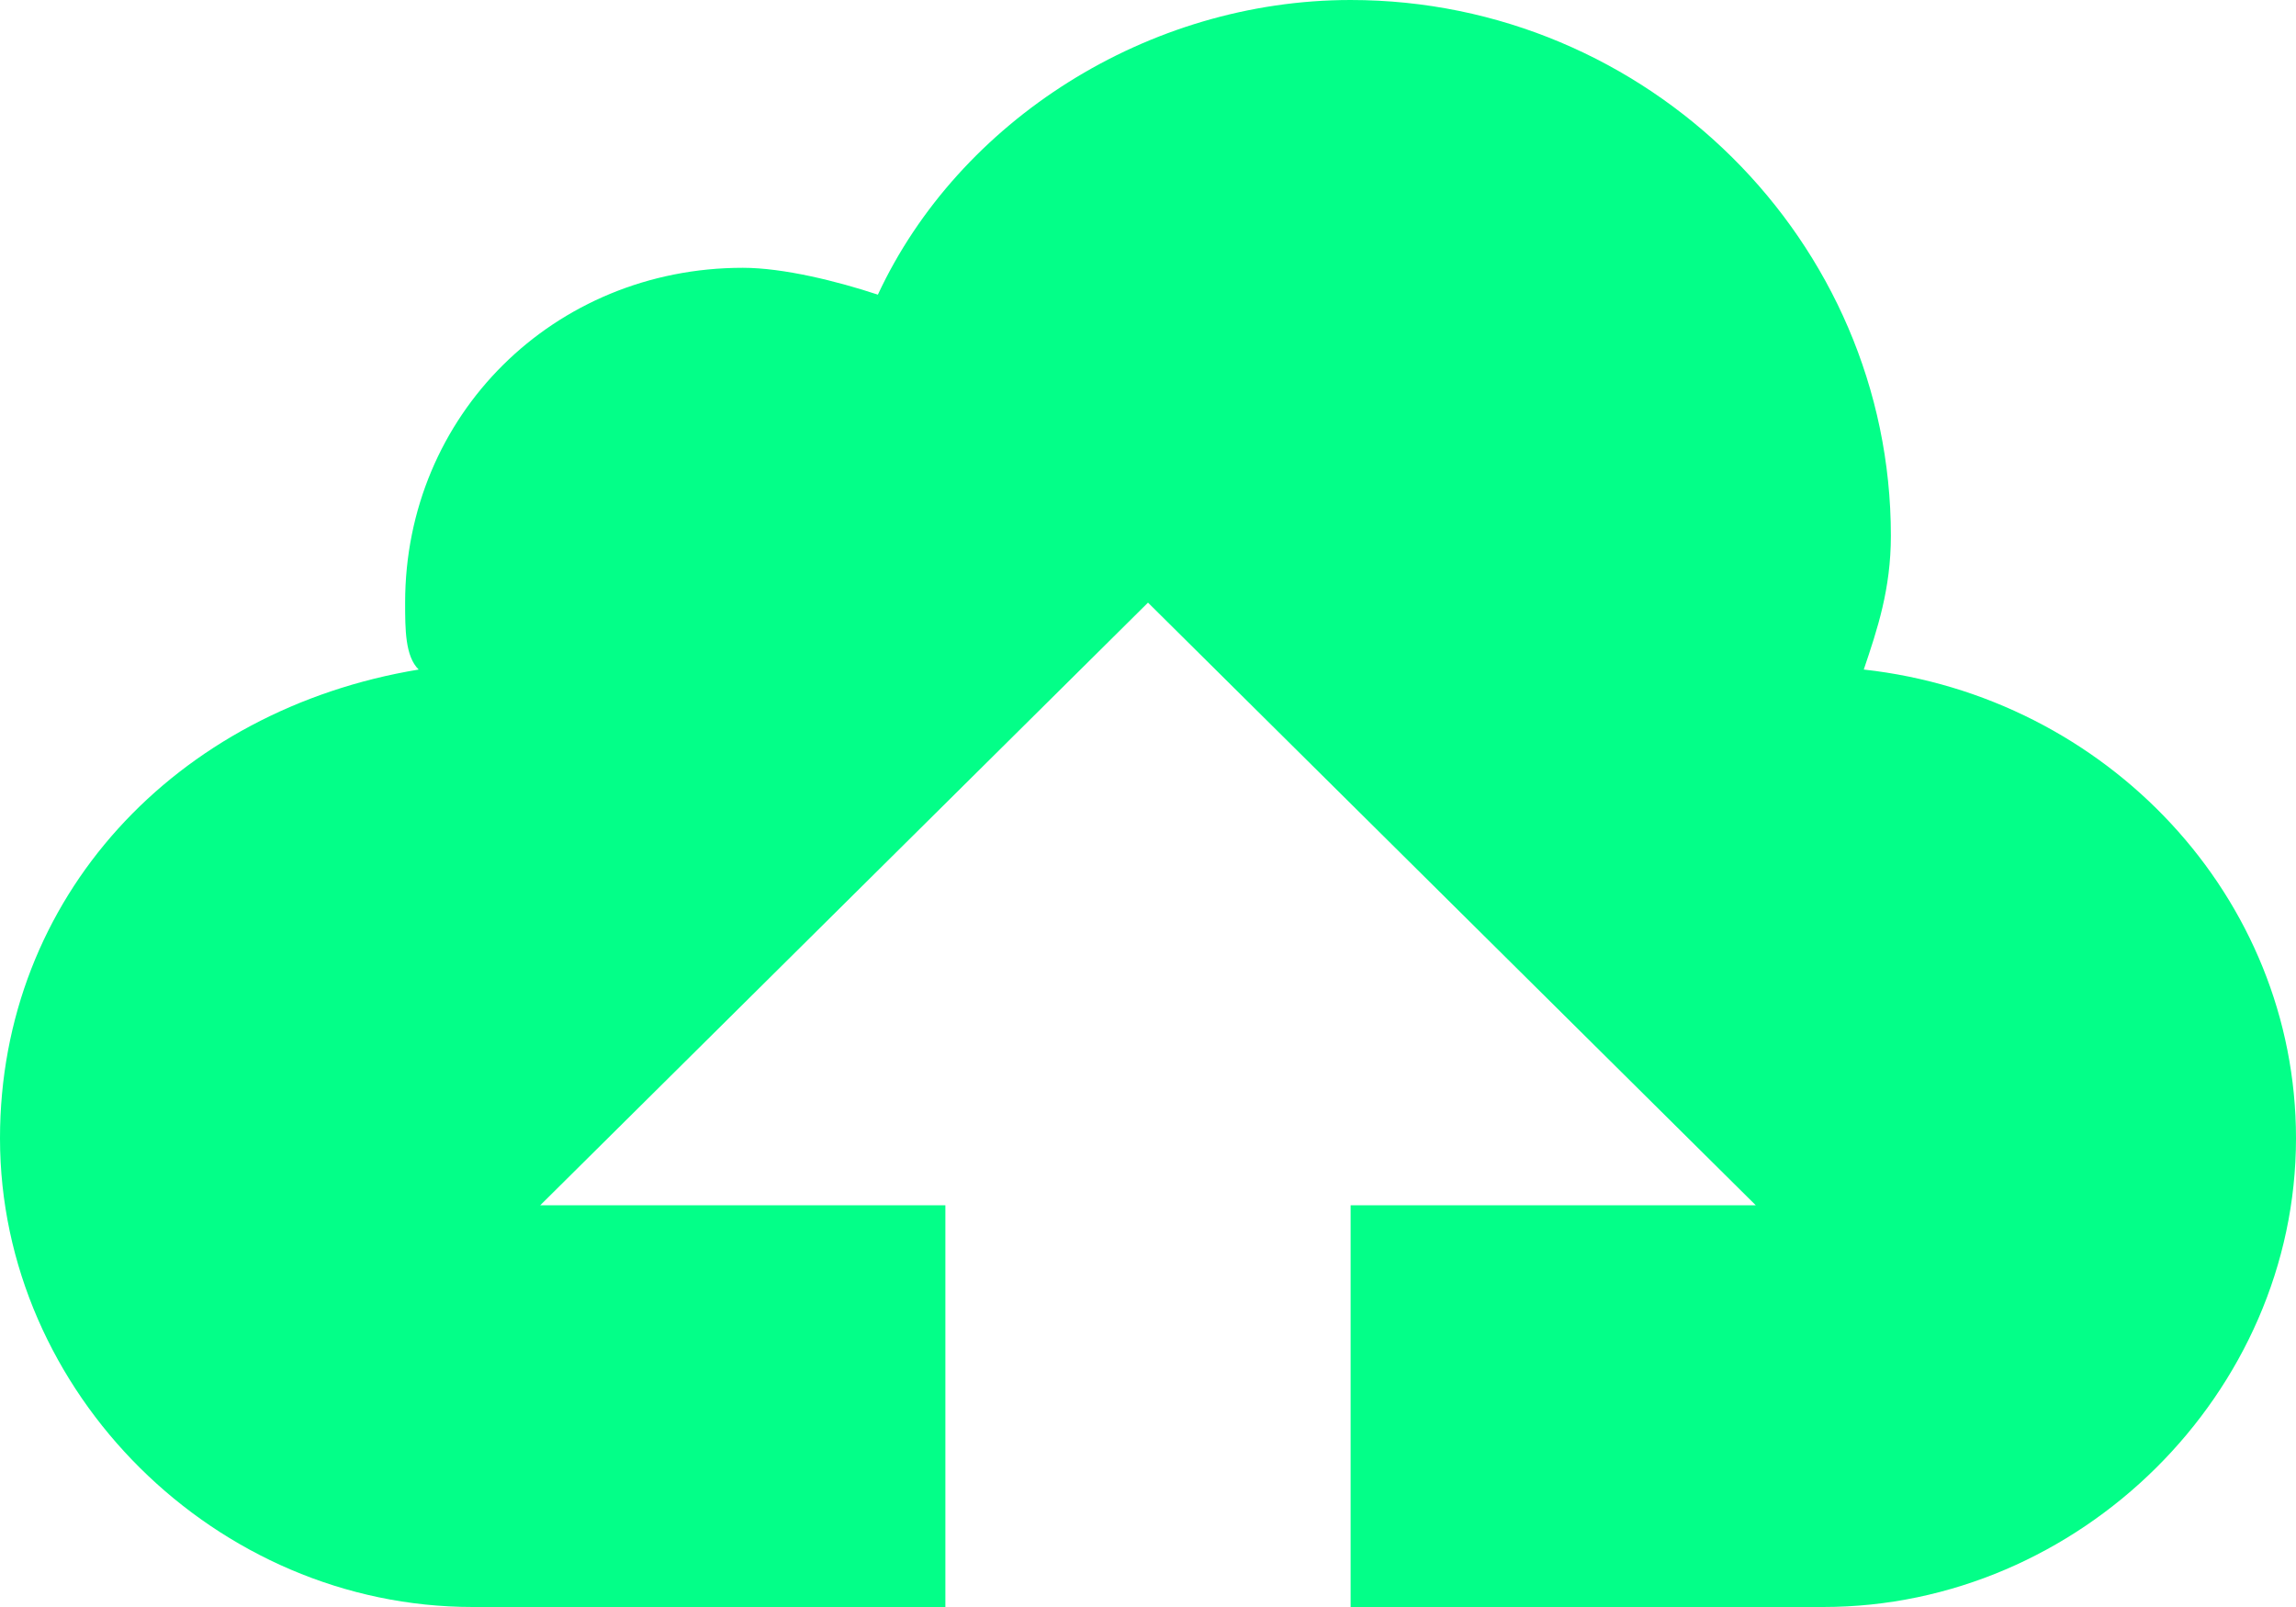
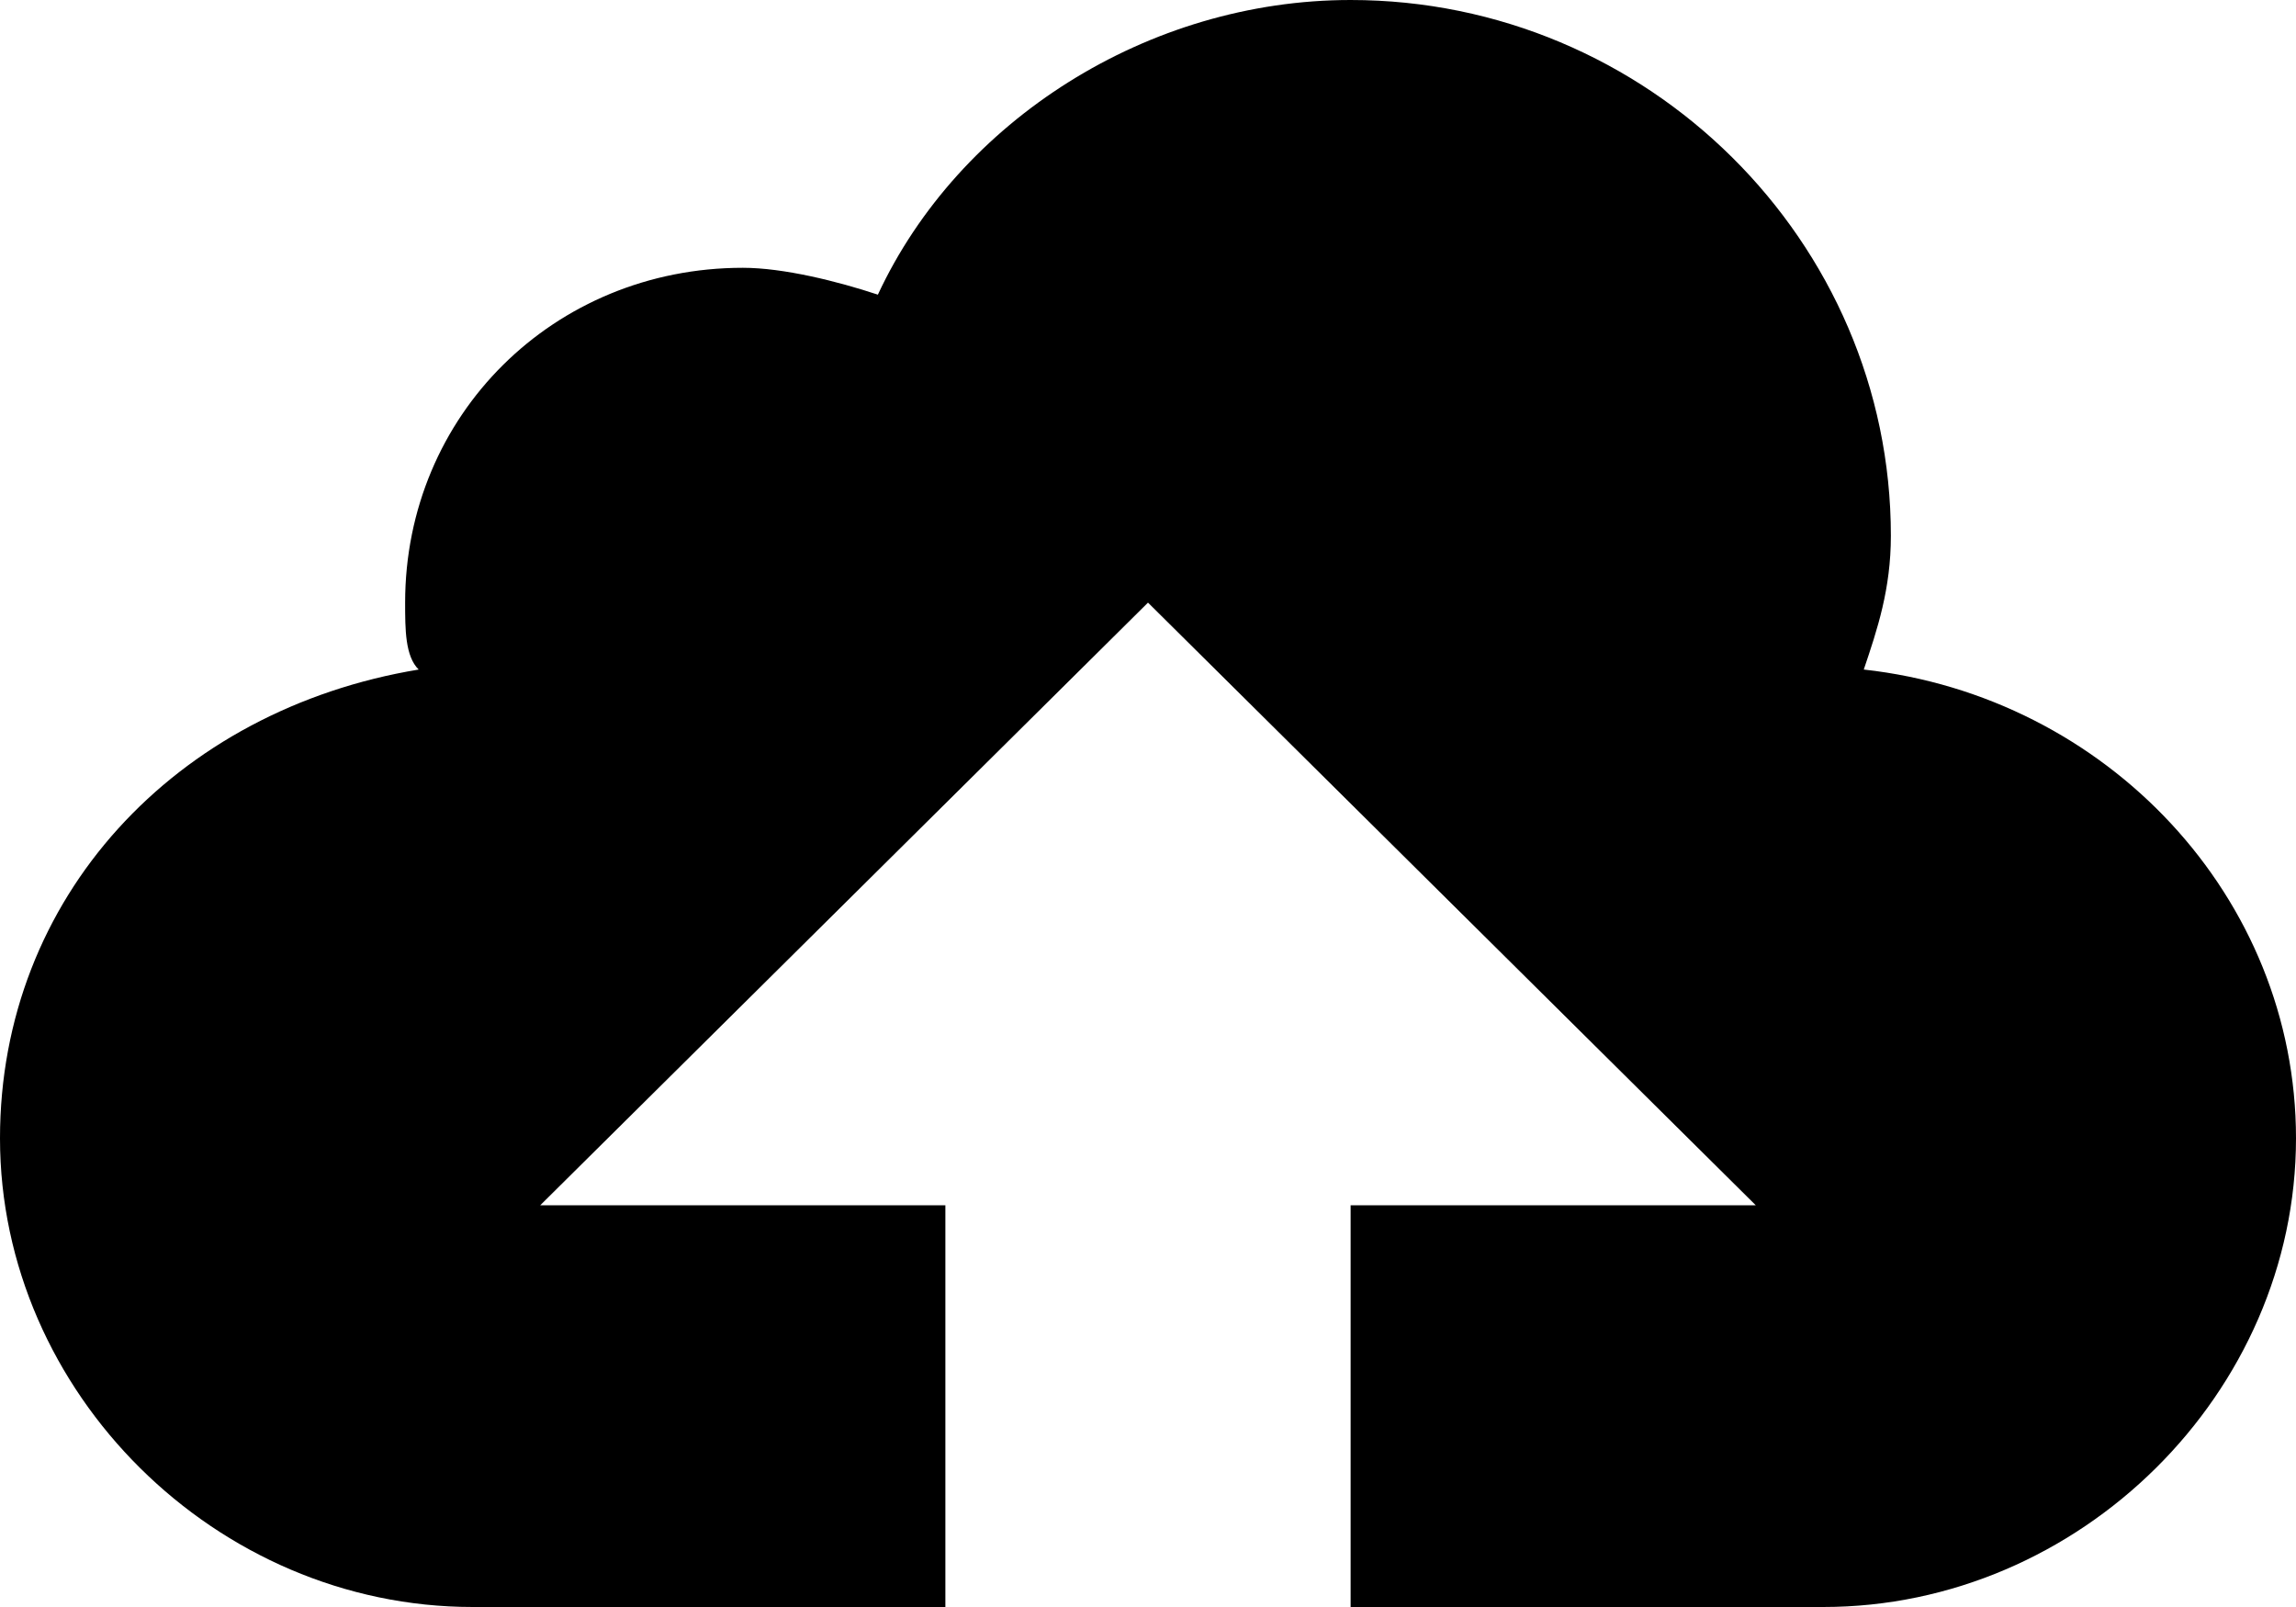
<svg xmlns="http://www.w3.org/2000/svg" width="20" height="14" viewBox="0 0 20 14" fill="none">
-   <path d="M16.235 5.833C16.353 5.483 16.471 5.133 16.471 4.667C16.471 2.1 14.353 0 11.765 0C10 0 8.353 1.05 7.647 2.567C7.294 2.45 6.824 2.333 6.471 2.333C4.824 2.333 3.529 3.617 3.529 5.25C3.529 5.483 3.529 5.717 3.647 5.833C1.529 6.183 0 7.817 0 9.917C0 12.133 1.882 14 4.118 14H8.235V10.5H4.706L10 5.25L15.294 10.5H11.765V14H15.882C18.118 14 20 12.133 20 9.917C20 7.817 18.353 6.067 16.235 5.833Z" fill="#03FF88" />
+   <path d="M16.235 5.833C16.353 5.483 16.471 5.133 16.471 4.667C16.471 2.1 14.353 0 11.765 0C10 0 8.353 1.05 7.647 2.567C7.294 2.45 6.824 2.333 6.471 2.333C4.824 2.333 3.529 3.617 3.529 5.25C3.529 5.483 3.529 5.717 3.647 5.833C1.529 6.183 0 7.817 0 9.917C0 12.133 1.882 14 4.118 14H8.235V10.5H4.706L10 5.25L15.294 10.5H11.765V14H15.882C18.118 14 20 12.133 20 9.917C20 7.817 18.353 6.067 16.235 5.833Z" fill="currentColor" />
</svg>
